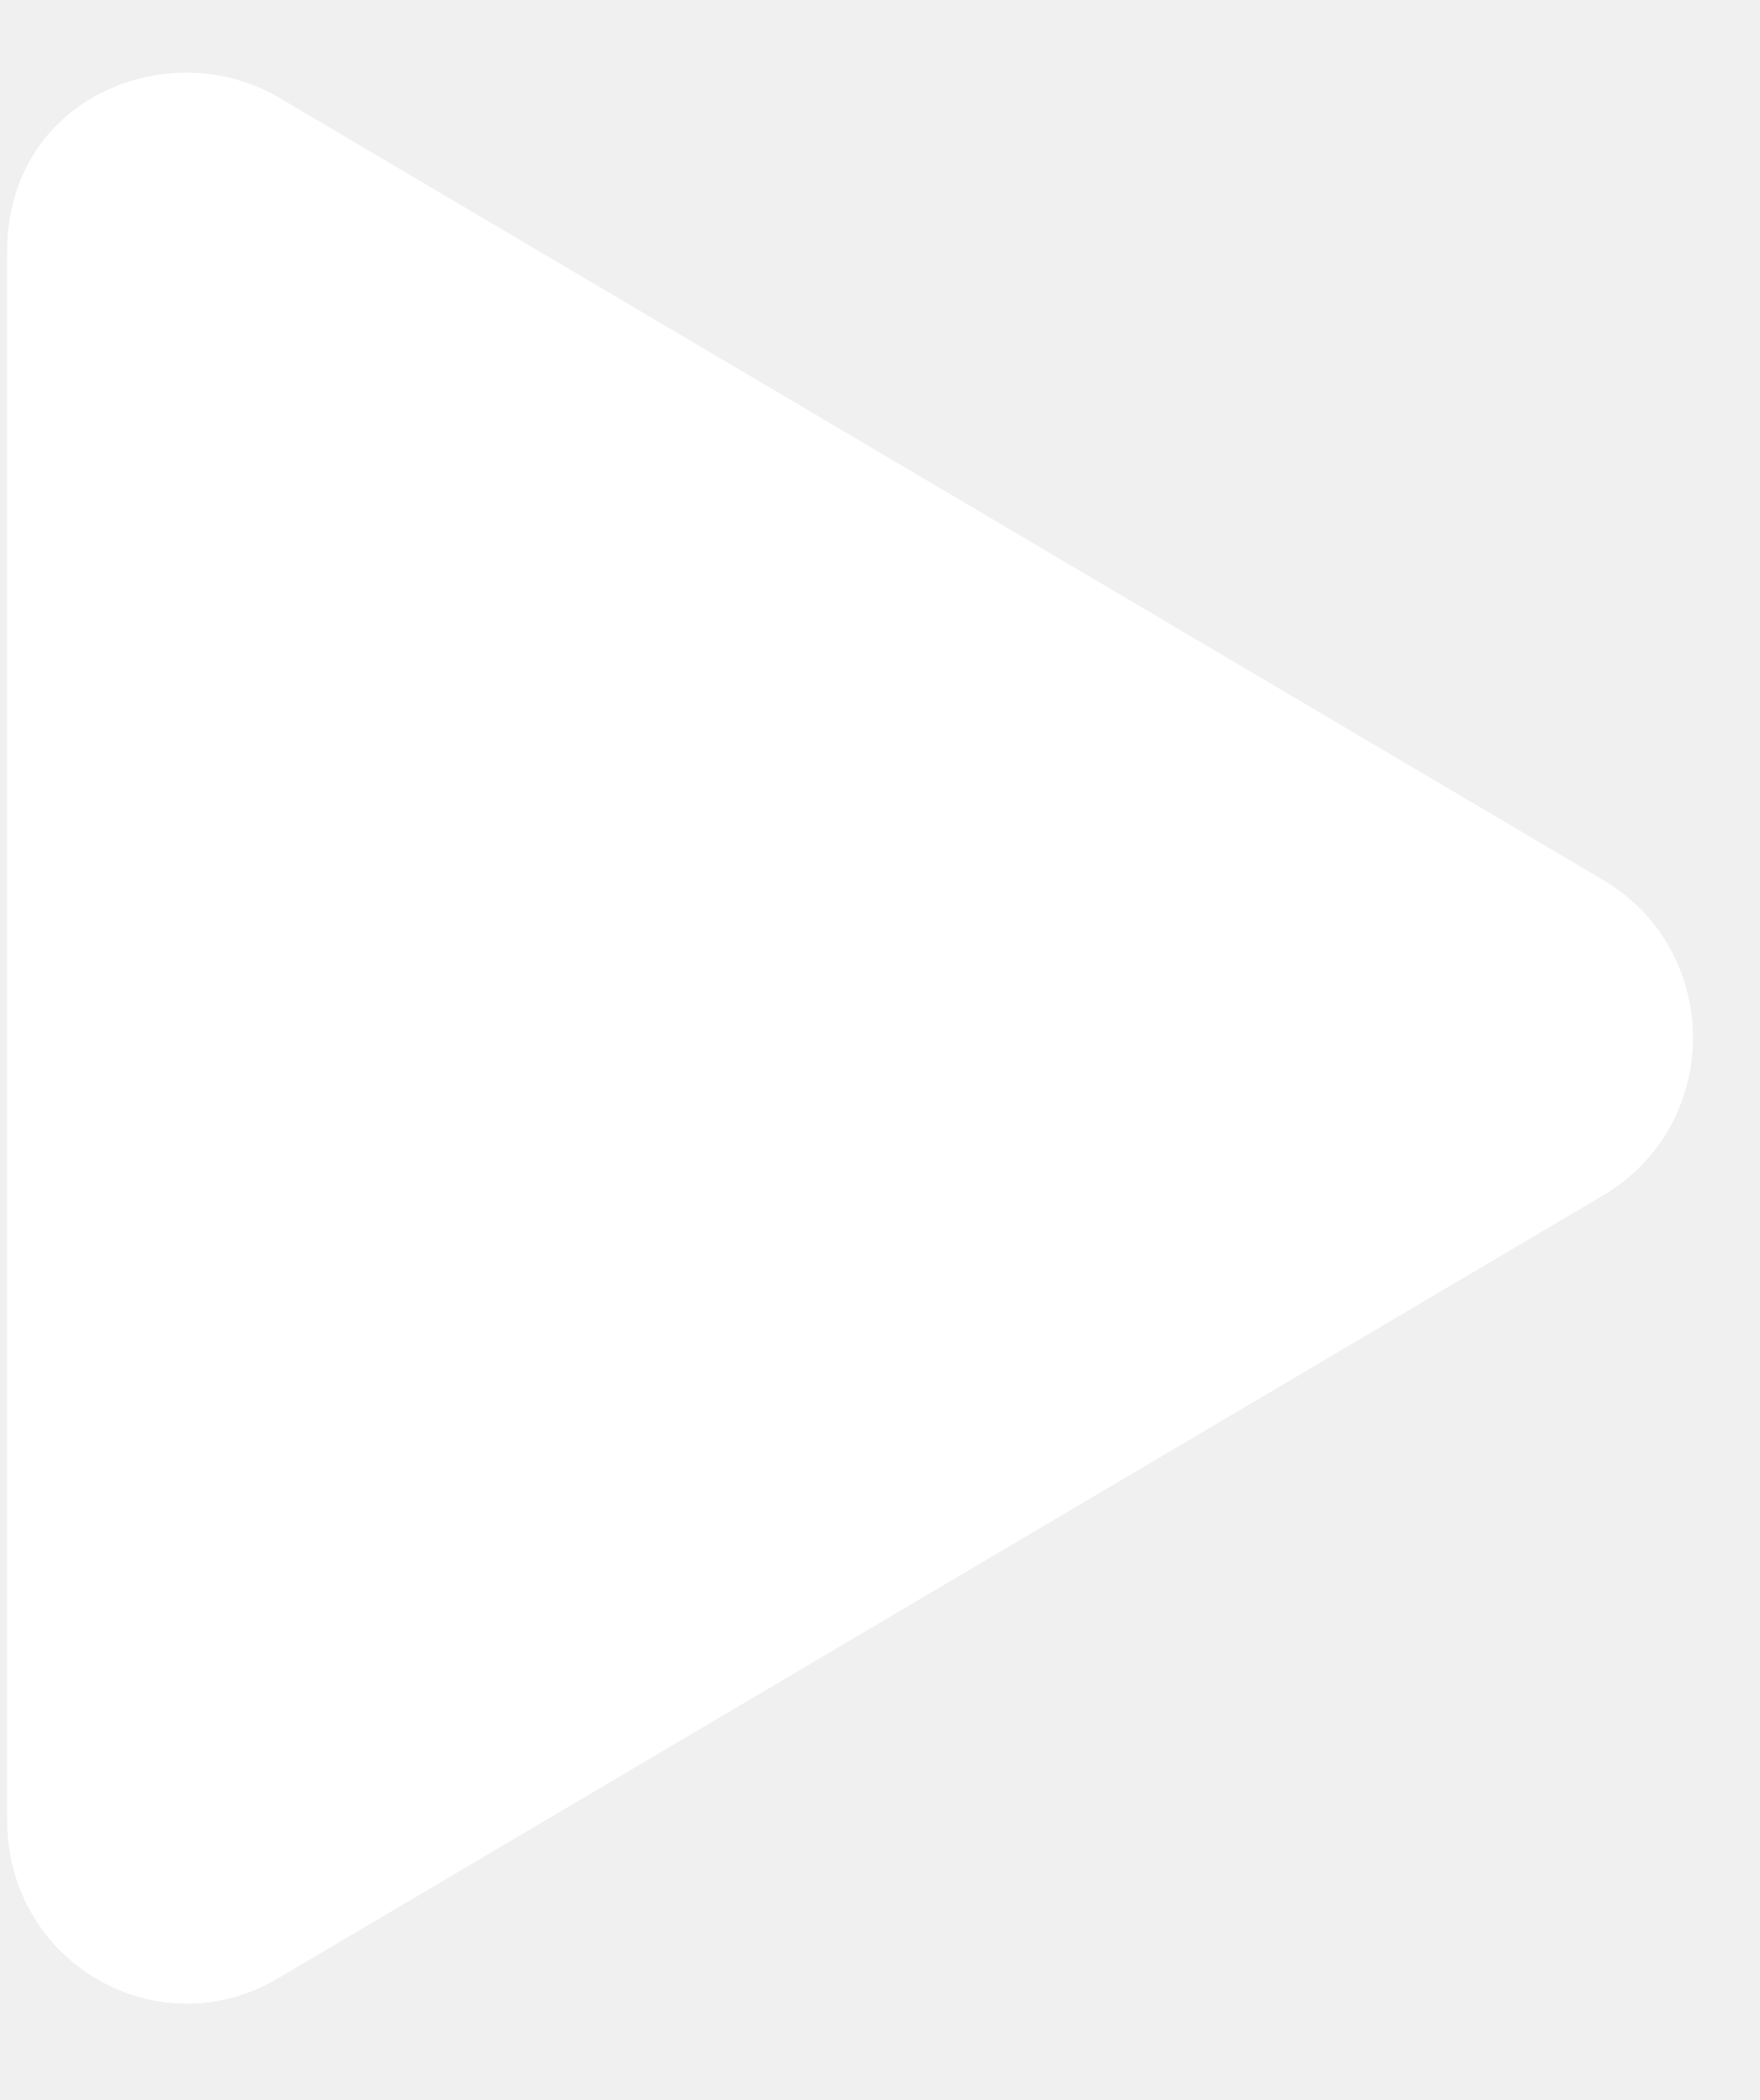
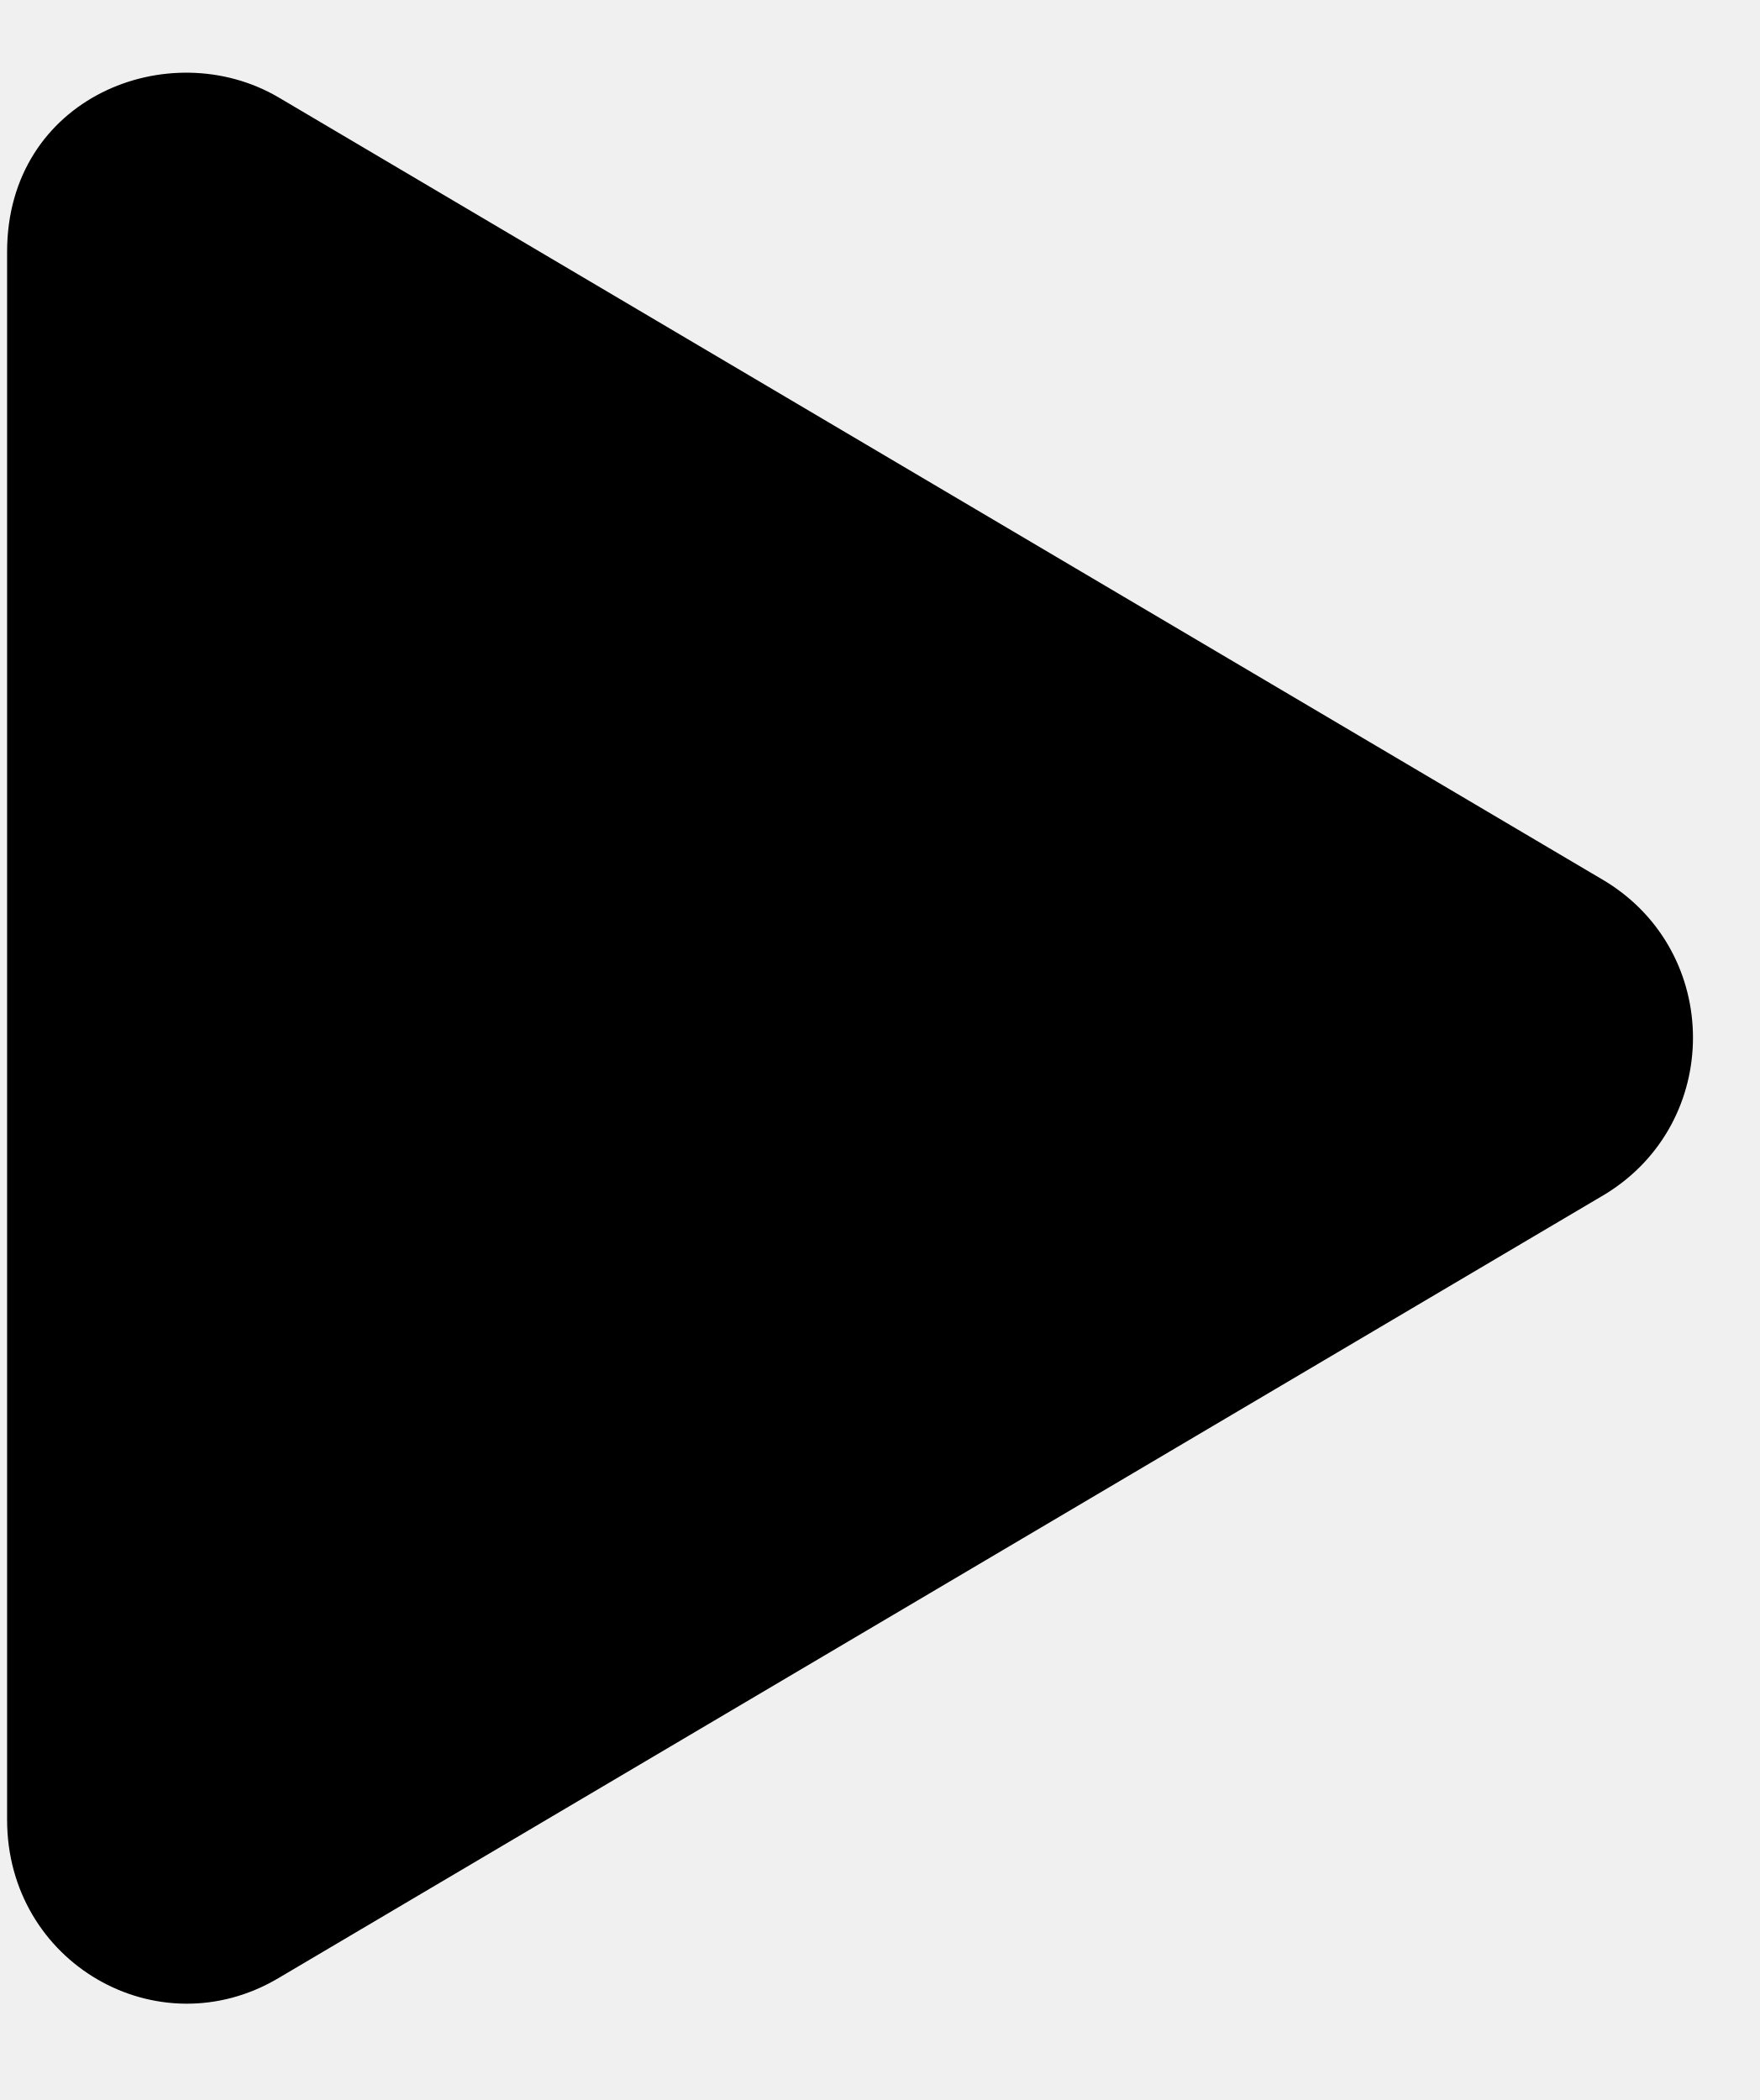
- <svg xmlns="http://www.w3.org/2000/svg" width="31" height="37" viewBox="0 0 31 37" fill="none">
-   <path d="M28.281 15.527L4.906 1.715C2.98 0.586 0.125 1.715 0.125 4.438V32.062C0.125 34.586 2.781 36.113 4.906 34.852L28.281 21.039C30.34 19.777 30.34 16.789 28.281 15.527Z" fill="white" />
+ <svg xmlns="http://www.w3.org/2000/svg" width="31" height="37" viewBox="0 0 31 37">
+   <path d="M28.281 15.527L4.906 1.715C2.98 0.586 0.125 1.715 0.125 4.438V32.062C0.125 34.586 2.781 36.113 4.906 34.852L28.281 21.039C30.34 19.777 30.34 16.789 28.281 15.527Z" />
</svg>
